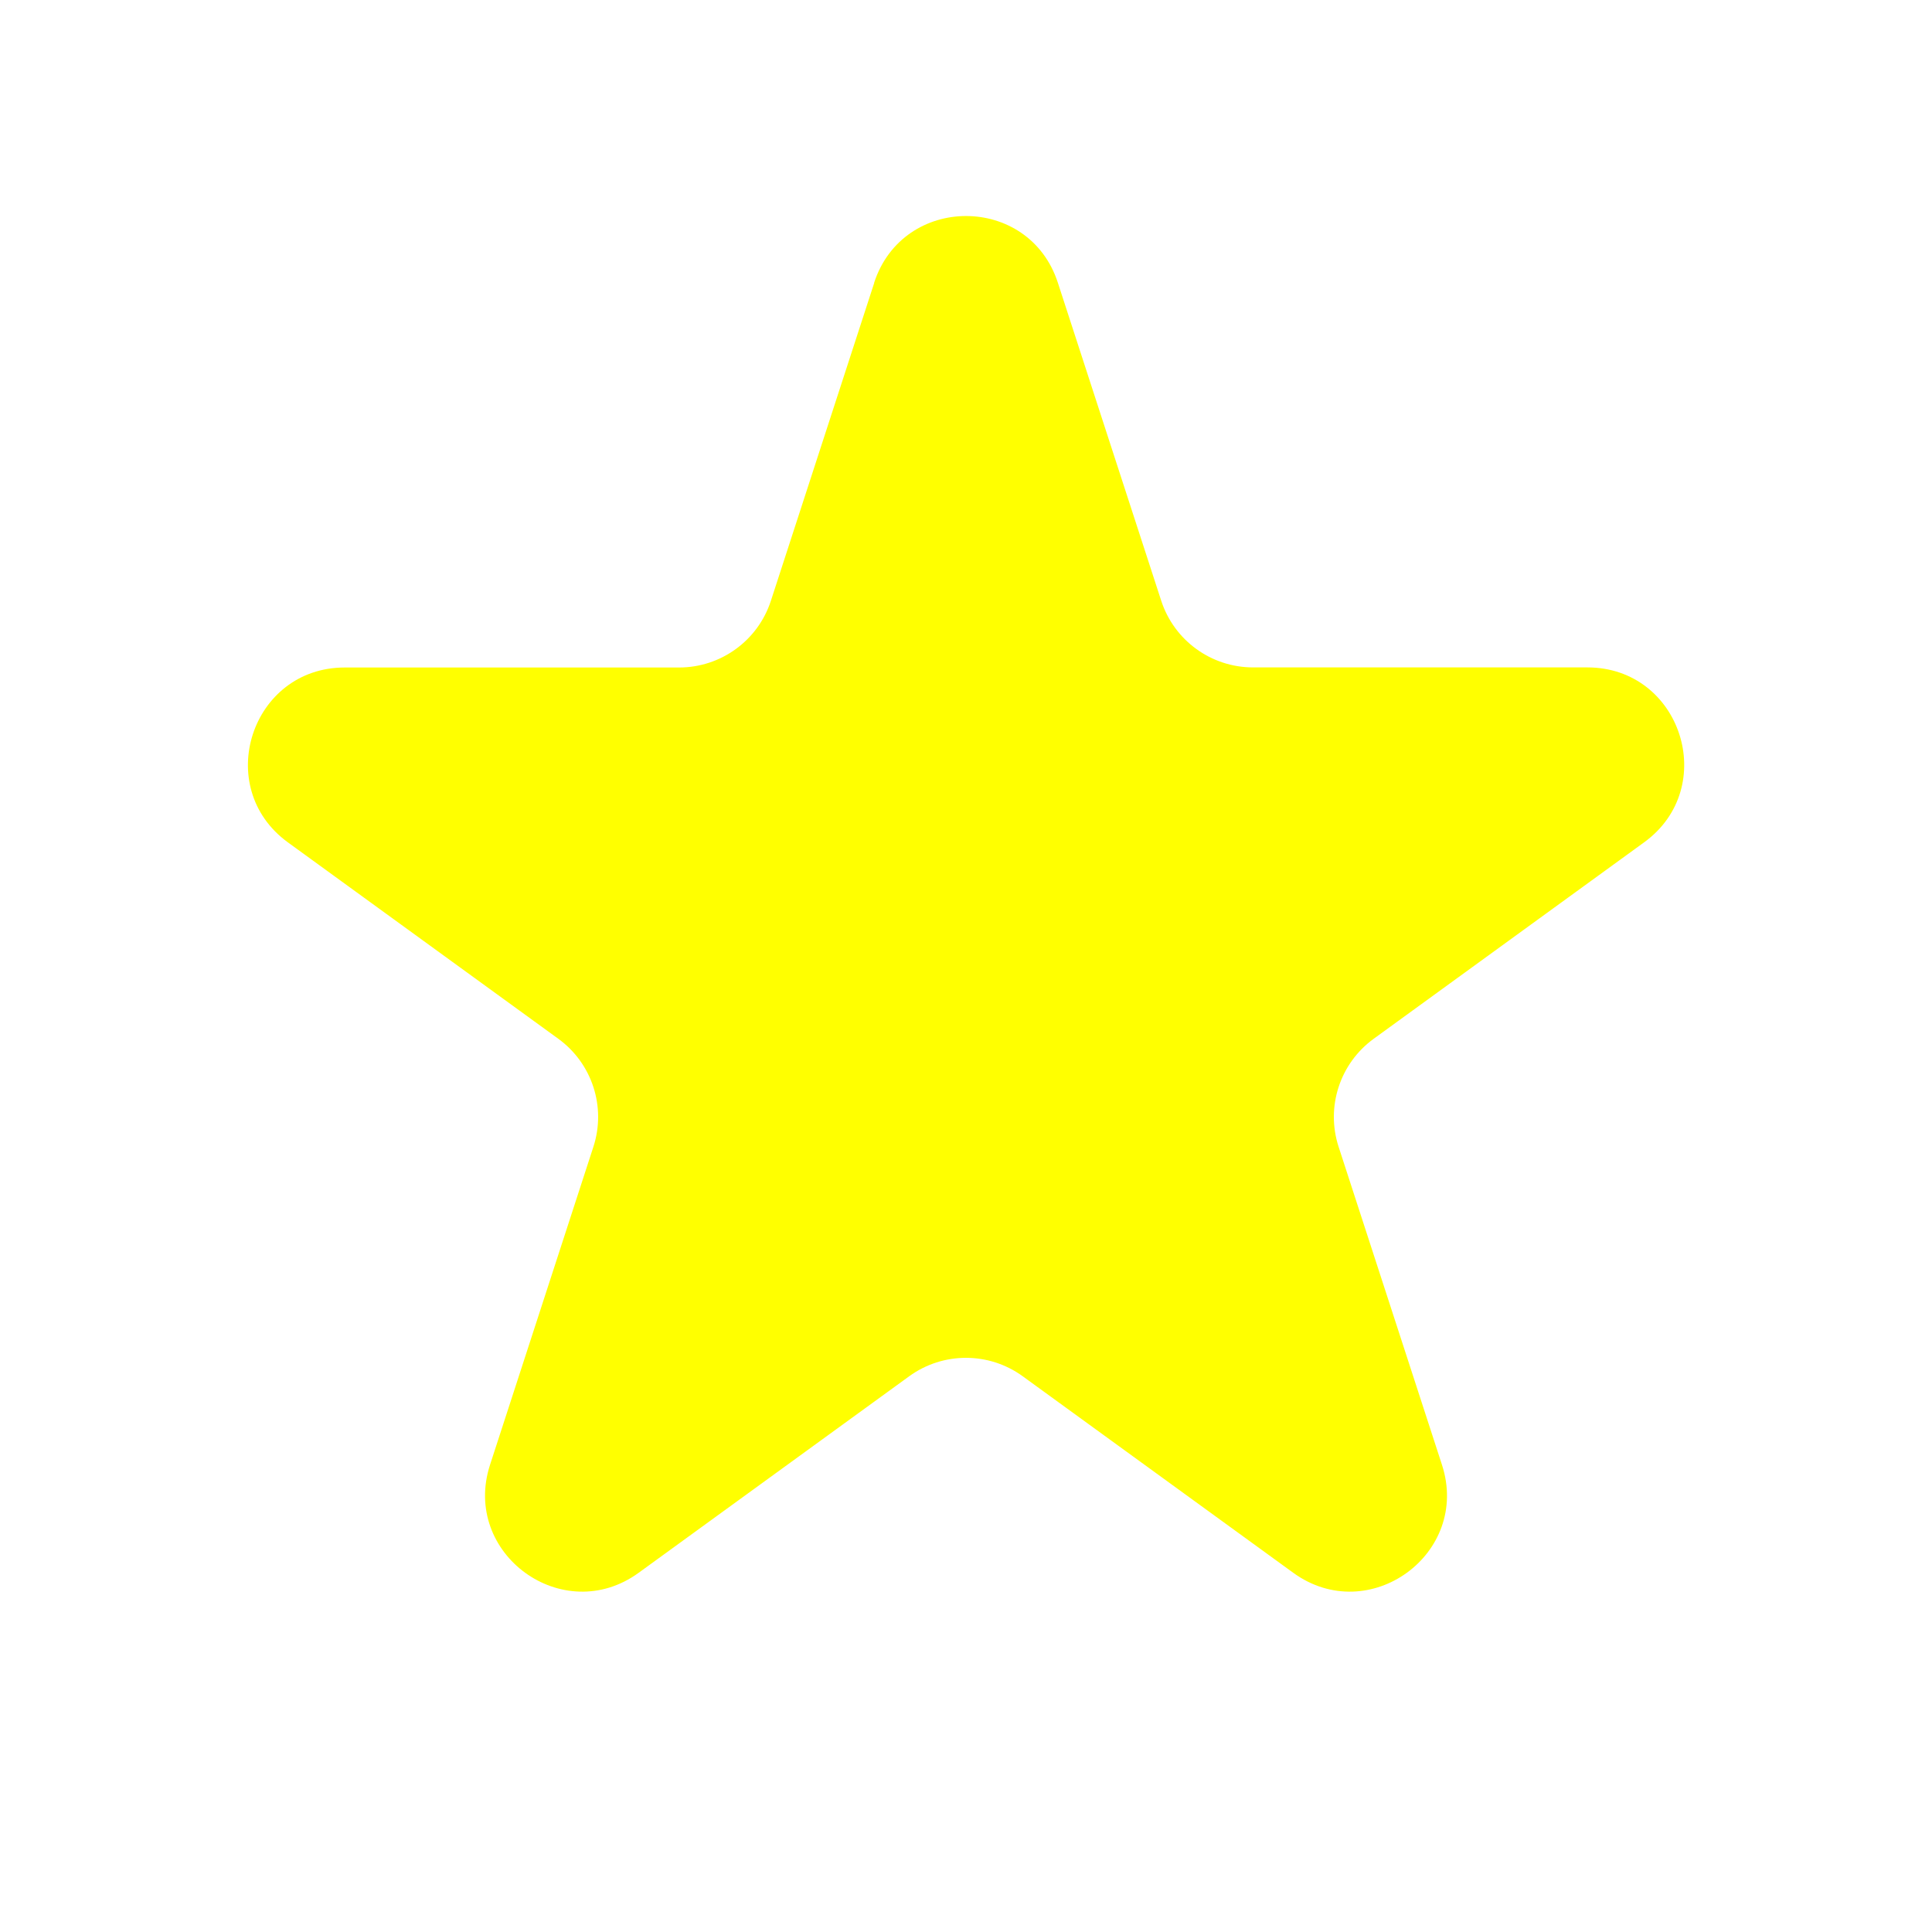
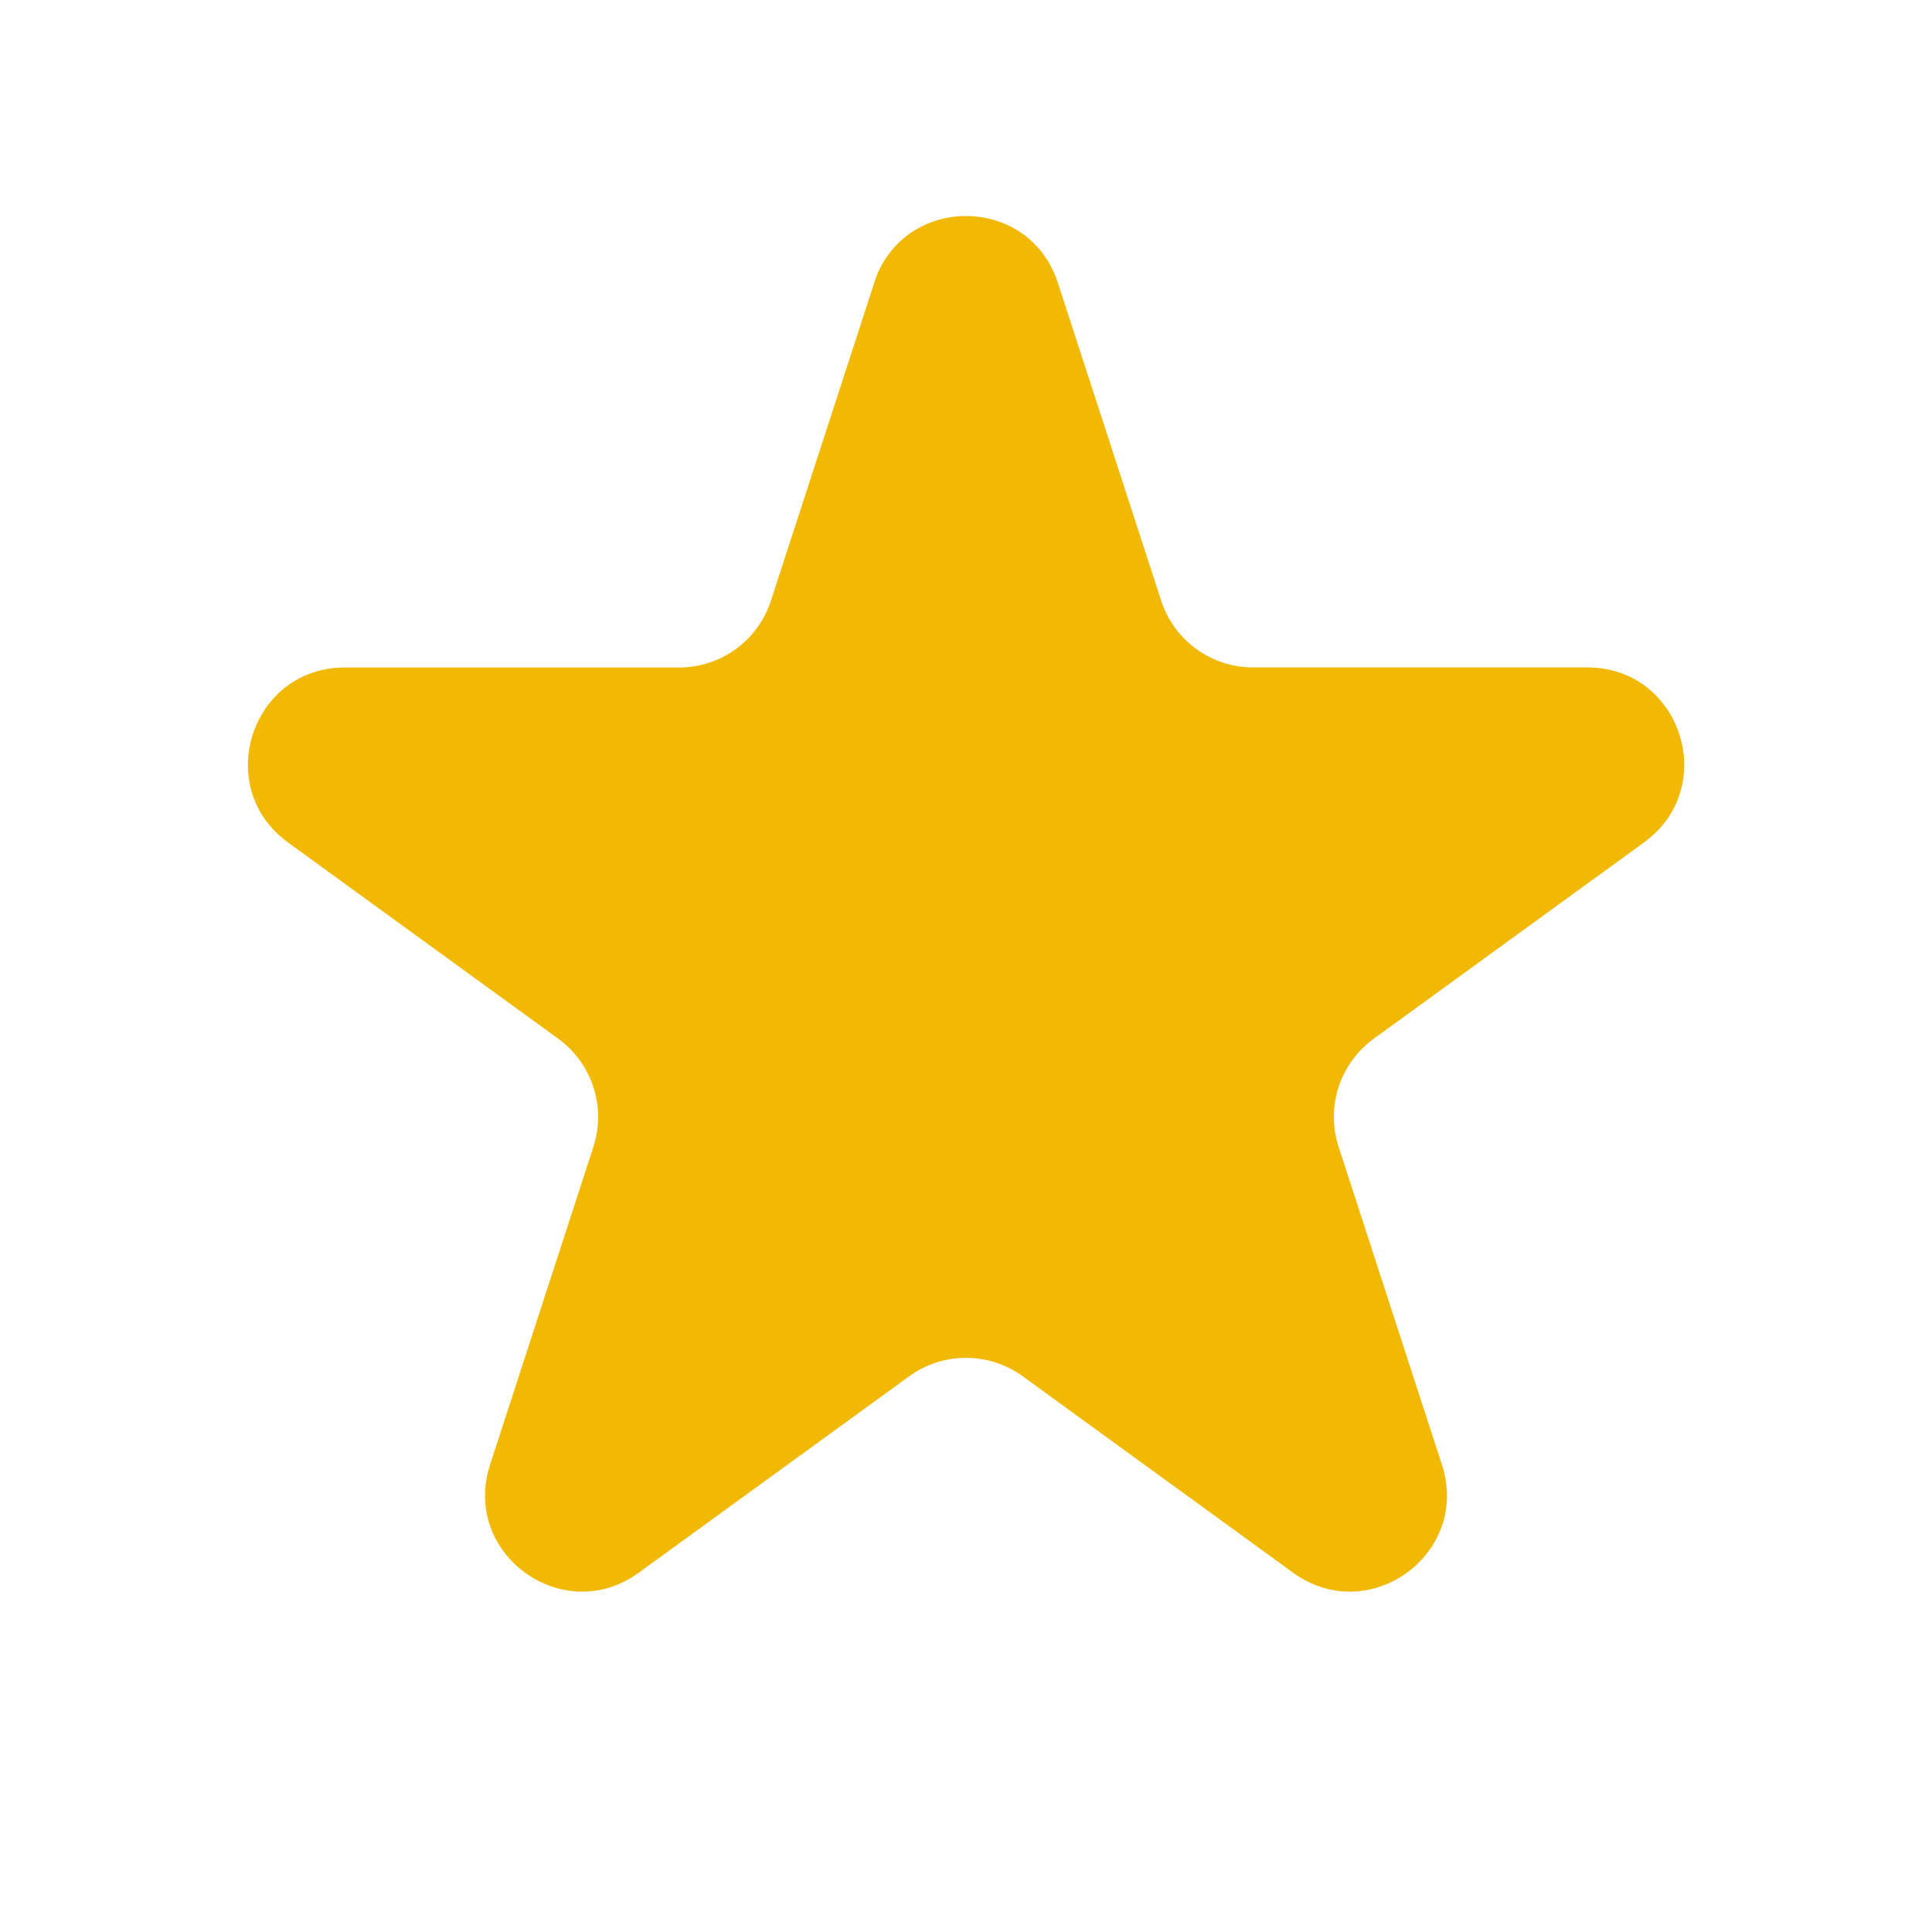
- <svg xmlns="http://www.w3.org/2000/svg" class="h-5 w-5 text-yellow-500" viewBox="0 0 20 20" fill="yellow">
+ <svg xmlns="http://www.w3.org/2000/svg" class="h-5 w-5 text-yellow-500" viewBox="0 0 20 20" fill="#F1B904">
  <path d="M9.049 2.927c.3-.921 1.603-.921 1.902 0l1.07 3.292a1 1 0 00.95.69h3.462c.969 0 1.371 1.24.588 1.81l-2.8 2.034a1 1 0 00-.364 1.118l1.07 3.292c.3.921-.755 1.688-1.54 1.118l-2.8-2.034a1 1 0 00-1.175 0l-2.8 2.034c-.784.57-1.838-.197-1.539-1.118l1.07-3.292a1 1 0 00-.364-1.118L2.98 8.72c-.783-.57-.38-1.81.588-1.81h3.461a1 1 0 00.951-.69l1.07-3.292z" />
</svg>
